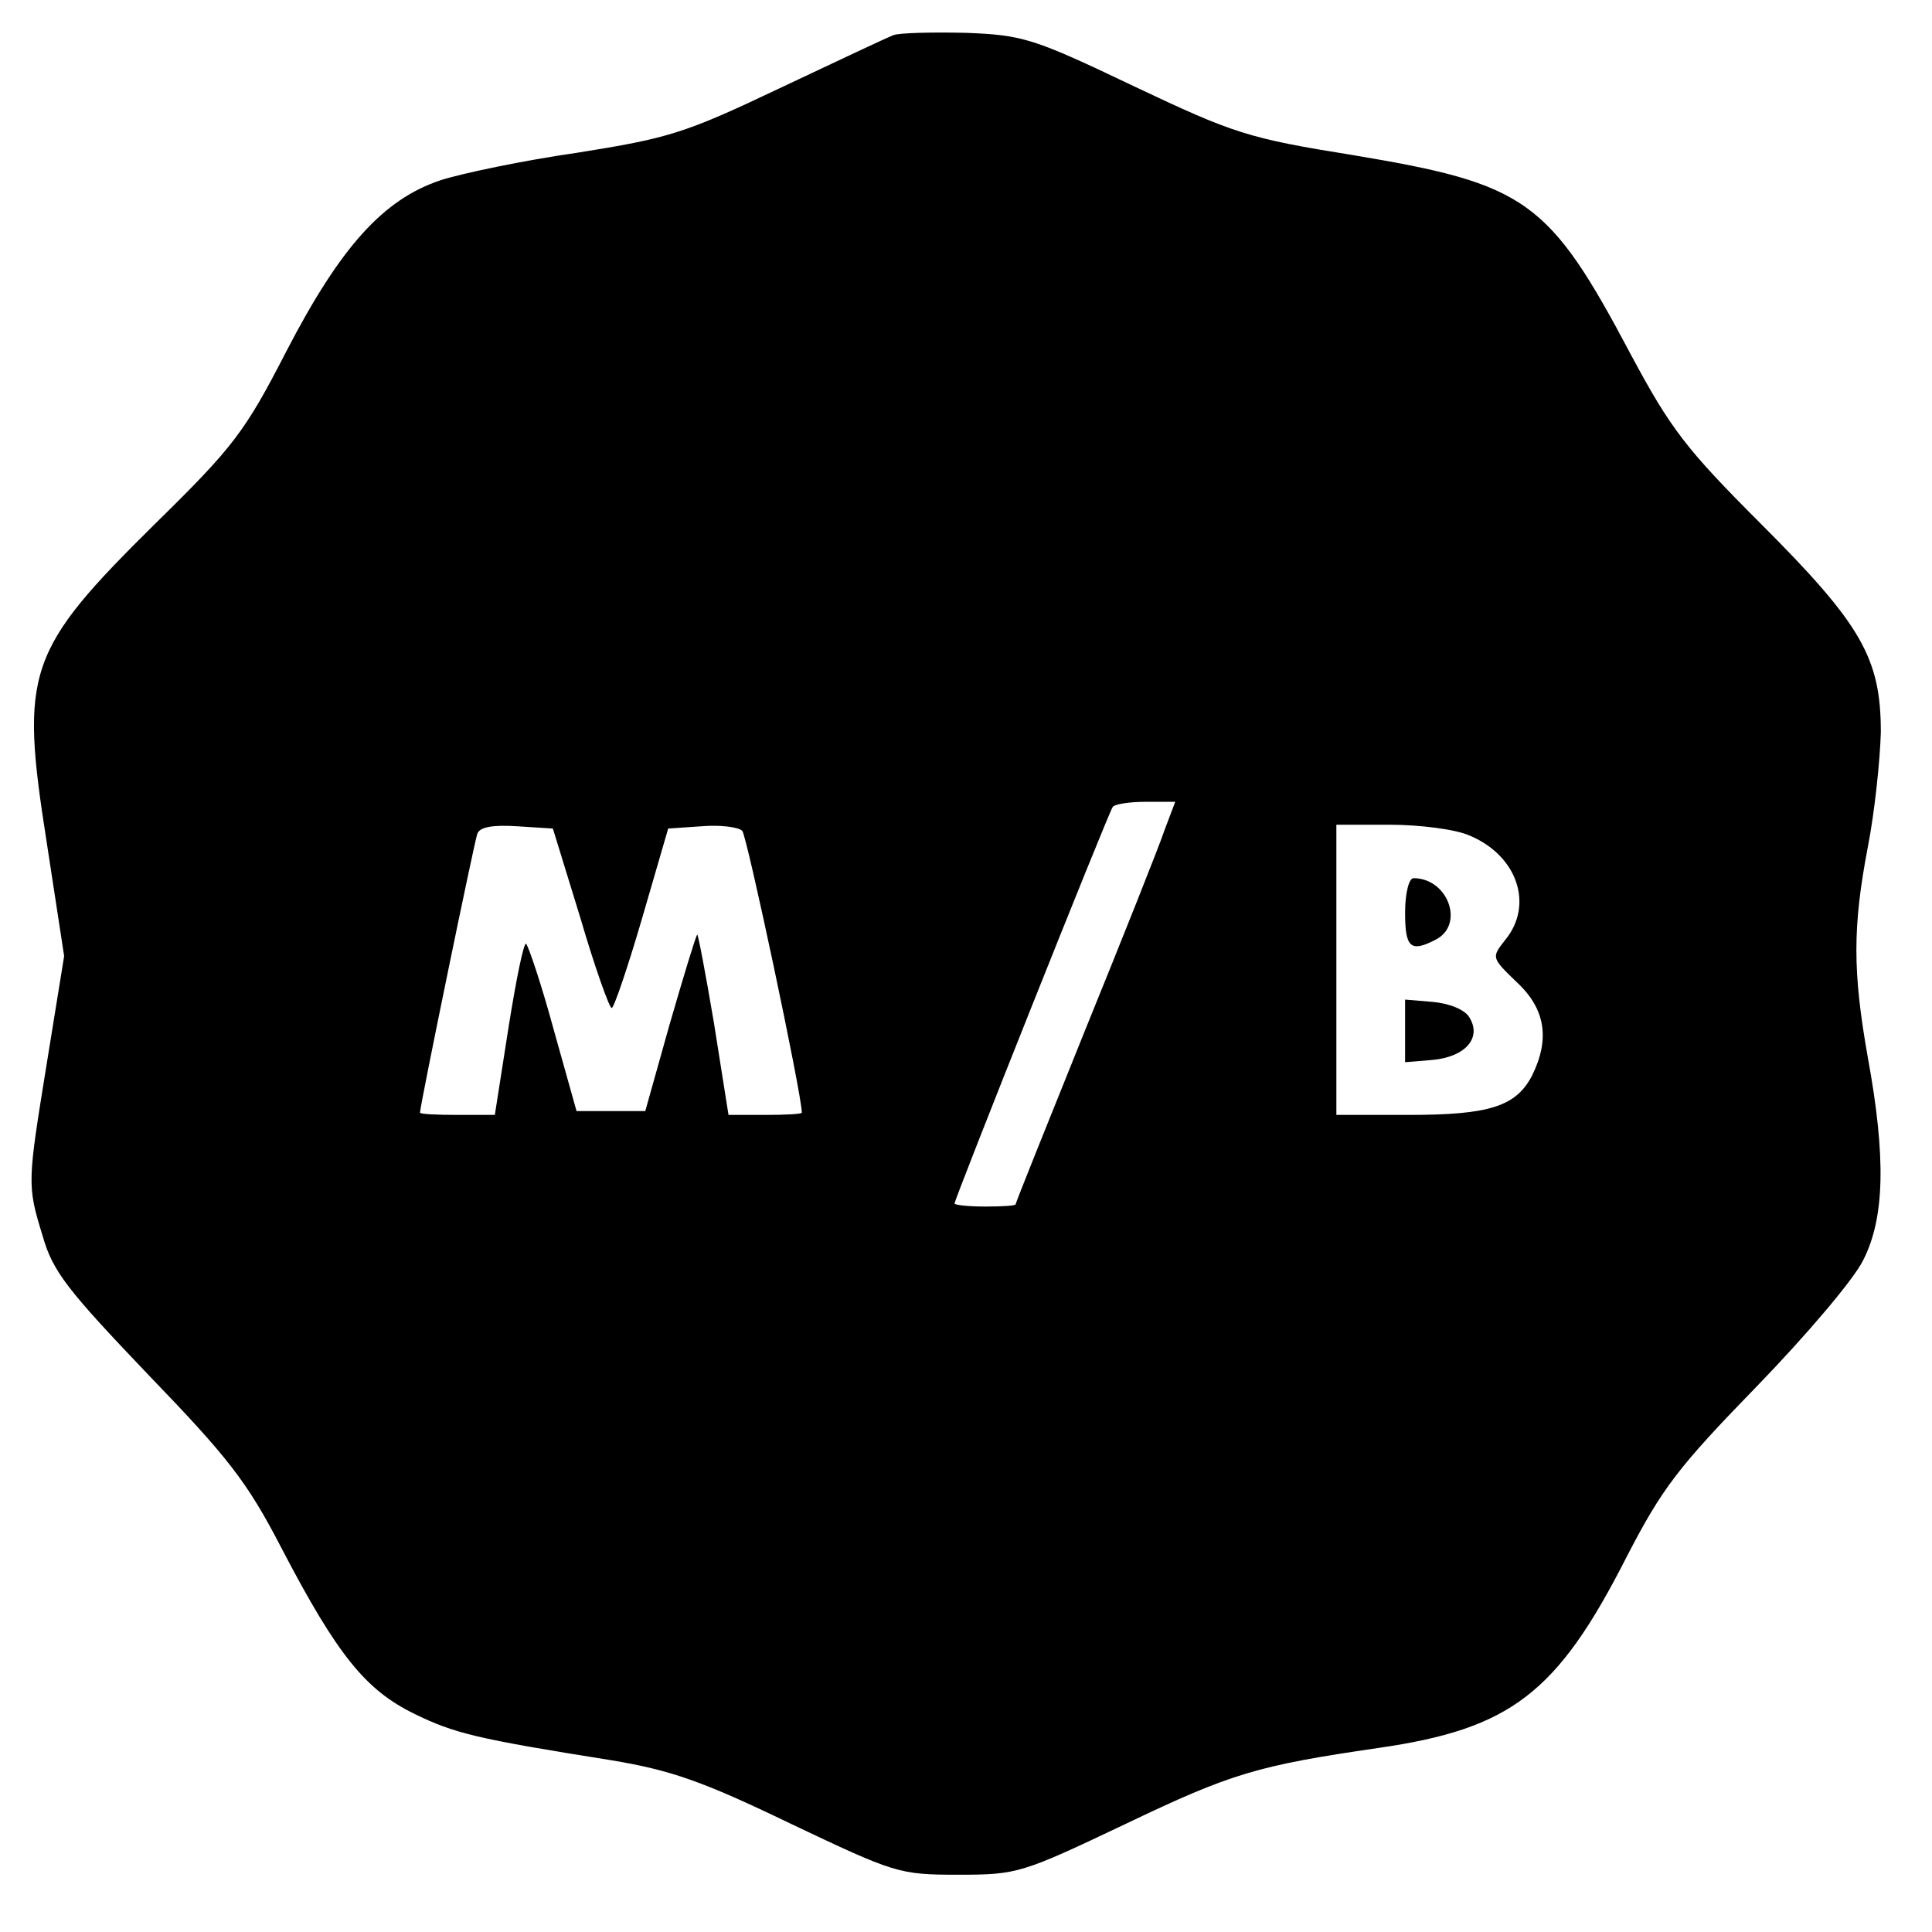
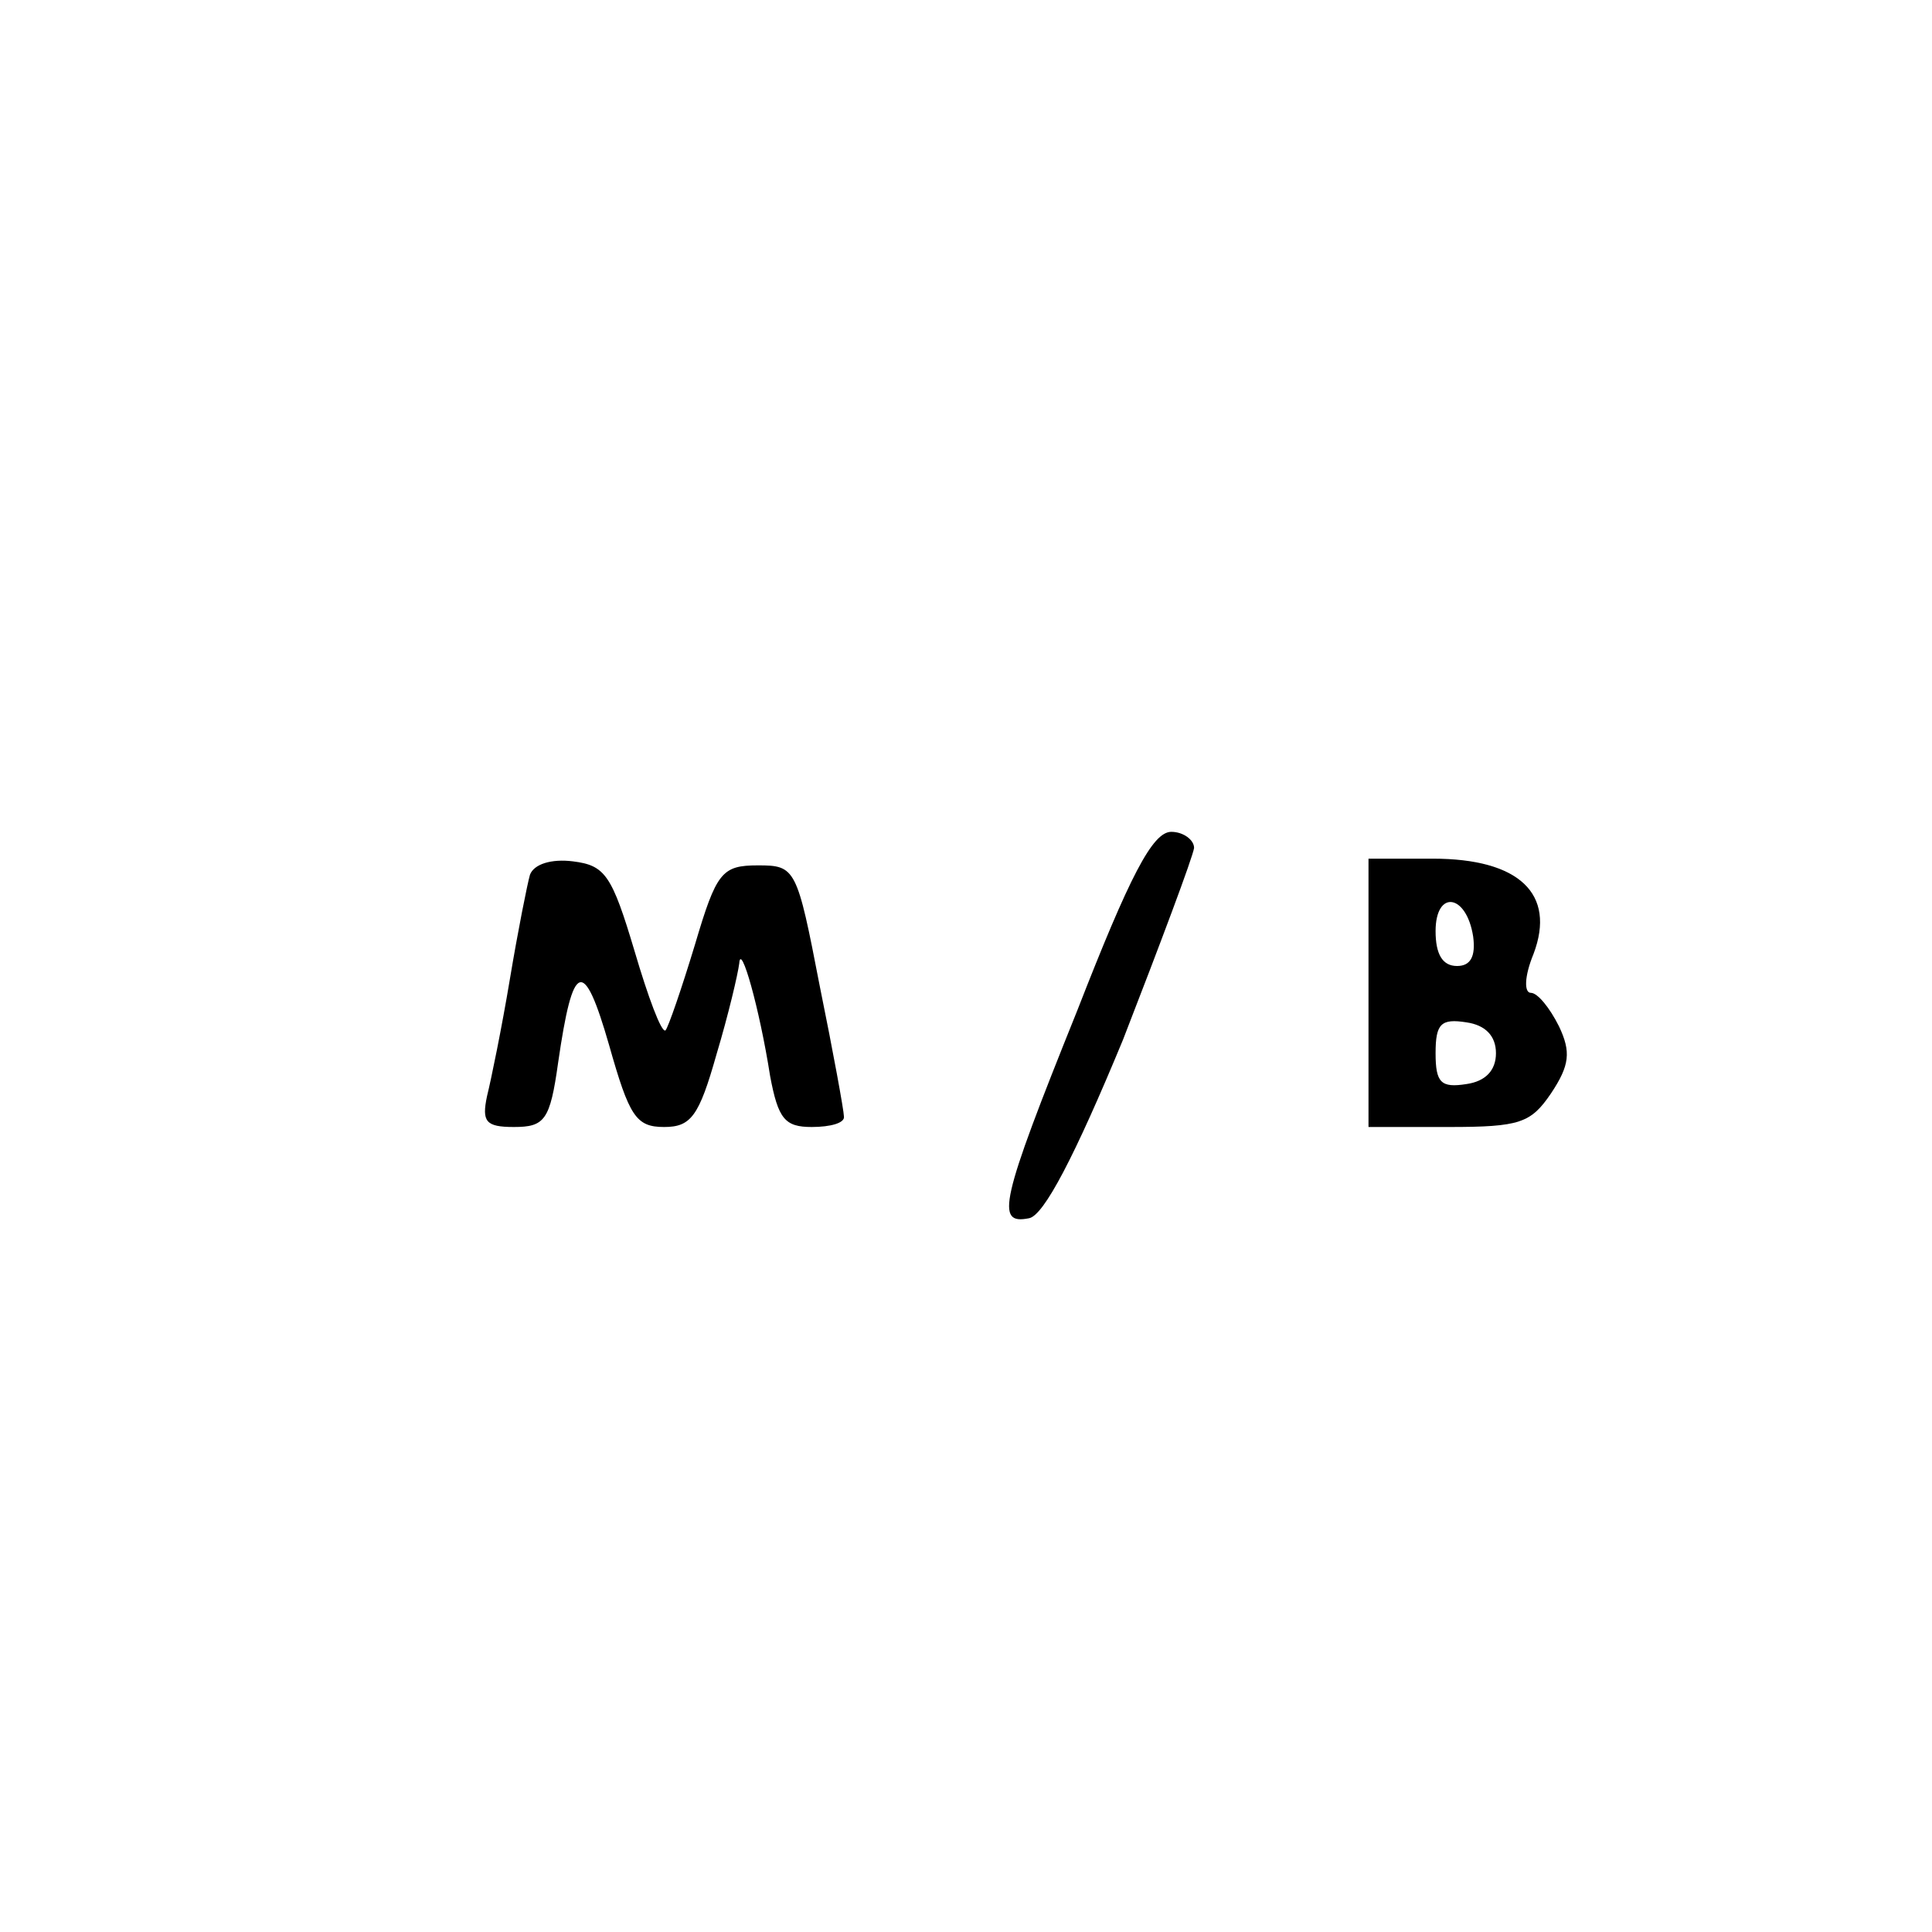
- <svg xmlns="http://www.w3.org/2000/svg" version="1.0" width="253pt" height="253pt" viewBox="0 0 253 253" preserveAspectRatio="xMidYMid meet">
-   <g transform="translate(0,253) scale(0.1,-0.1)" fill="#000000" stroke="none">
-     <path d="M1170 2484 c-8 -3 -76 -35 -150 -70 -124 -59 -145 -65 -264 -84 -70 -10 -151 -27 -179 -36 -75 -25 -131 -87 -202 -224 -54 -105 -69 -125 -171 -225 -169 -167 -178 -194 -143 -417 l23 -150 -22 -136 c-26 -161 -27 -163 -6 -231 13 -46 33 -71 137 -180 105 -109 130 -140 176 -229 73 -140 110 -185 173 -216 53 -26 82 -33 258 -61 78 -13 119 -27 235 -83 137 -65 142 -67 220 -67 78 0 83 2 220 67 138 66 172 76 330 99 173 25 234 71 325 250 47 91 68 118 171 224 64 66 127 140 139 165 28 55 30 134 6 265 -20 113 -20 171 0 276 9 46 16 114 17 150 0 97 -25 141 -157 273 -98 98 -118 124 -170 221 -108 204 -137 224 -365 262 -137 22 -155 28 -286 90 -132 63 -145 67 -220 70 -44 1 -87 0 -95 -3z m355 -1041 c-7 -21 -54 -139 -104 -262 -50 -124 -91 -226 -91 -228 0 -2 -18 -3 -40 -3 -22 0 -40 2 -40 4 0 6 200 508 207 519 2 4 22 7 43 7 l39 0 -14 -37z m-765 -115 c19 -65 38 -118 41 -118 3 0 21 53 40 118 l34 117 44 3 c24 2 48 -1 53 -6 6 -6 78 -345 78 -369 0 -2 -22 -3 -48 -3 l-48 0 -19 120 c-11 65 -21 118 -22 116 -2 -2 -18 -55 -36 -117 l-32 -114 -45 0 -45 0 -30 107 c-16 59 -33 109 -36 112 -3 3 -13 -46 -23 -109 l-18 -115 -49 0 c-27 0 -49 1 -49 3 0 9 71 354 75 365 3 9 20 12 52 10 l47 -3 36 -117z m1164 108 c63 -26 85 -91 47 -137 -18 -23 -18 -23 15 -55 38 -35 44 -75 20 -123 -21 -40 -56 -51 -161 -51 l-95 0 0 190 0 190 70 0 c39 0 86 -6 104 -14z" />
-     <path d="M1840 1335 c0 -46 7 -53 41 -35 37 20 15 80 -30 80 -6 0 -11 -20 -11 -45z" />
-     <path d="M1840 1180 l0 -41 36 3 c43 4 65 29 48 56 -6 10 -26 18 -48 20 l-36 3 0 -41z" />
+ <svg xmlns="http://www.w3.org/2000/svg" version="1.0" width="144pt" height="144pt" viewBox="0 0 144 144" preserveAspectRatio="xMidYMid meet">
+   <g transform="translate(0,144) scale(0.1,-0.1)" fill="#000000" stroke="none">
+     <path d="M803 687 c-58 -144 -61 -160 -36 -155 11 2 34 46 70 133 28 72 52 136 53 143 0 6 -8 12 -17 12 -14 0 -31 -33 -70 -133z" />
+     <path d="M395 788 c-2 -7 -9 -42 -15 -78 -6 -36 -14 -75 -17 -87 -4 -19 -1 -23 20 -23 23 0 27 5 33 48 11 76 19 79 38 13 15 -53 20 -61 41 -61 20 0 26 8 39 54 9 30 16 60 17 68 1 16 15 -33 23 -84 6 -32 11 -38 31 -38 14 0 25 3 24 8 0 4 -8 48 -18 97 -17 88 -18 90 -46 90 -27 0 -31 -5 -47 -59 -10 -33 -20 -62 -22 -64 -3 -2 -13 25 -23 59 -17 57 -22 64 -46 67 -16 2 -29 -2 -32 -10z" />
+     <path d="M1020 700 l0 -100 60 0 c53 0 61 3 76 25 14 21 15 31 6 50 -7 14 -16 25 -21 25 -5 0 -5 12 2 29 17 45 -11 71 -75 71 l-48 0 0 -100z m78 42 c2 -15 -2 -22 -12 -22 -11 0 -16 9 -16 26 0 31 23 28 28 -4z m17 -87 c0 -13 -8 -21 -22 -23 -19 -3 -23 1 -23 23 0 22 4 26 23 23 14 -2 22 -10 22 -23z" />
  </g>
</svg>
